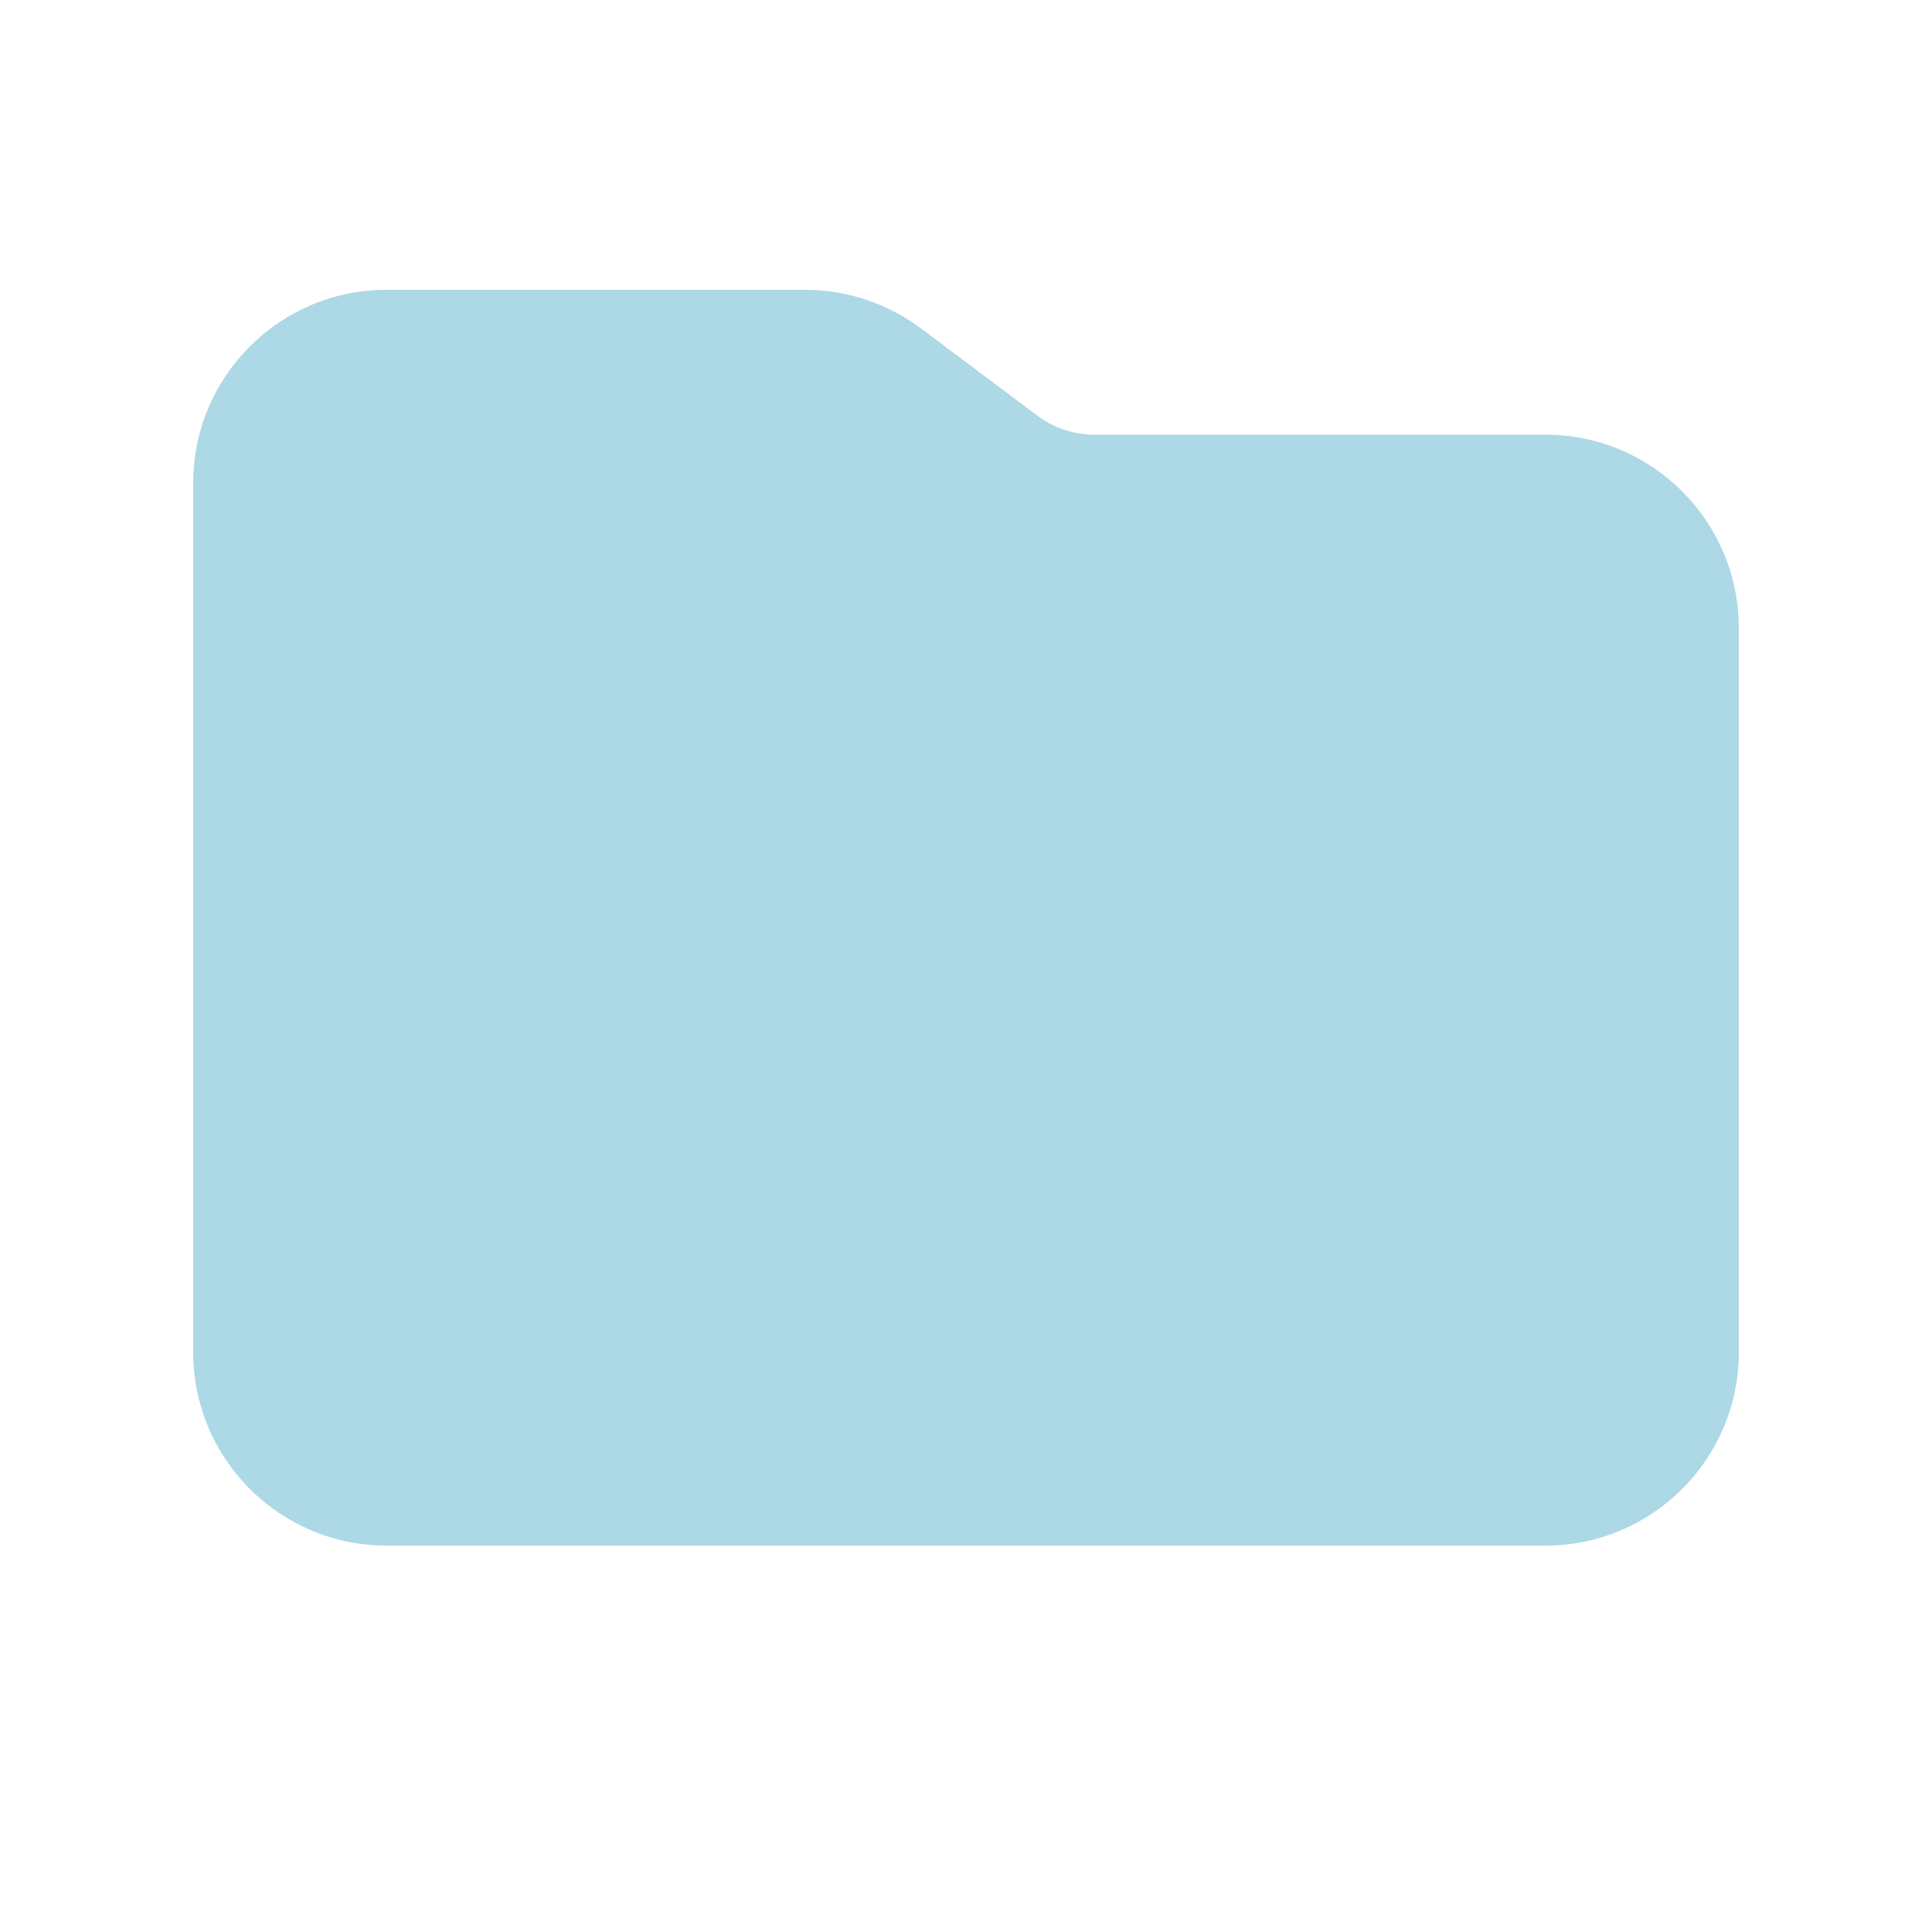
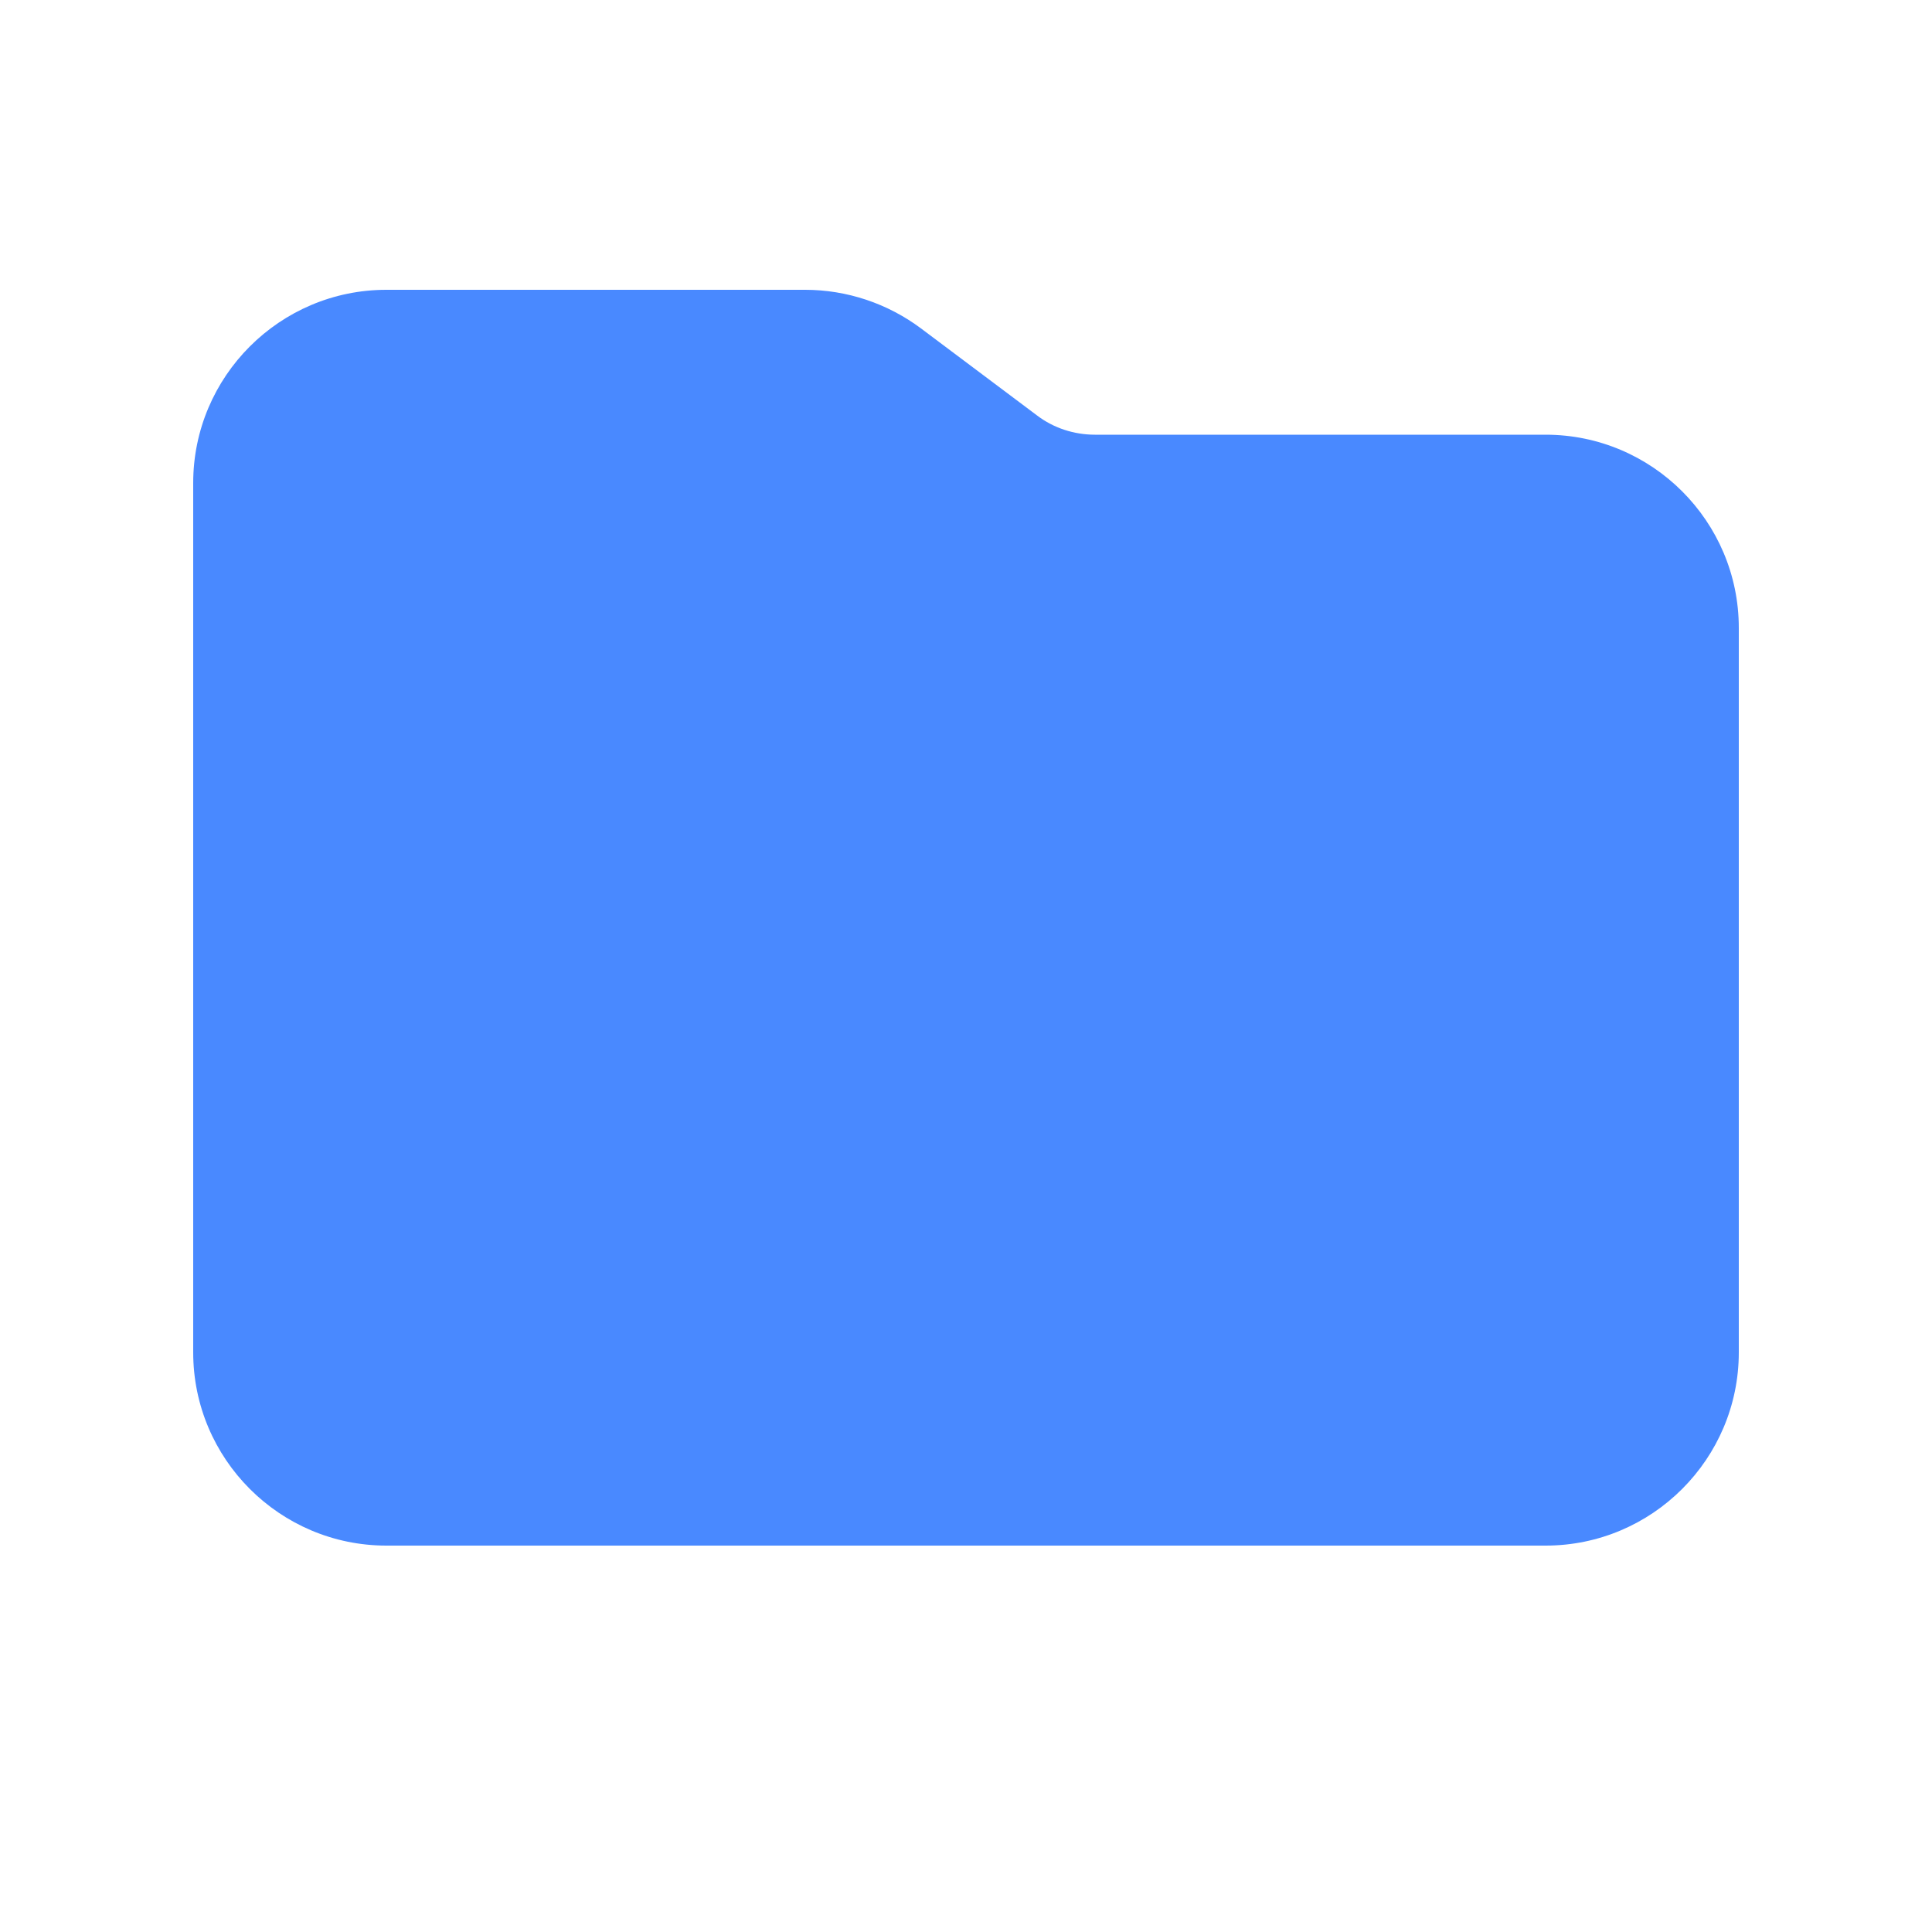
<svg xmlns="http://www.w3.org/2000/svg" viewBox="0 0 640 640">
-   <path fill="lightblue" d="M128 512L512 512C547.3 512 576 483.3 576 448L576 208C576 172.7 547.3 144 512 144L362.7 144C355.8 144 349 141.8 343.5 137.6L305.1 108.8C294 100.5 280.5 96 266.7 96L128 96C92.7 96 64 124.7 64 160L64 448C64 483.3 92.7 512 128 512z" />
+   <path fill="#1466ffc5" d="M128 512L512 512C547.3 512 576 483.3 576 448L576 208C576 172.7 547.3 144 512 144L362.7 144C355.8 144 349 141.8 343.5 137.6L305.1 108.8C294 100.5 280.5 96 266.7 96L128 96C92.7 96 64 124.7 64 160L64 448C64 483.3 92.7 512 128 512z" />
</svg>
